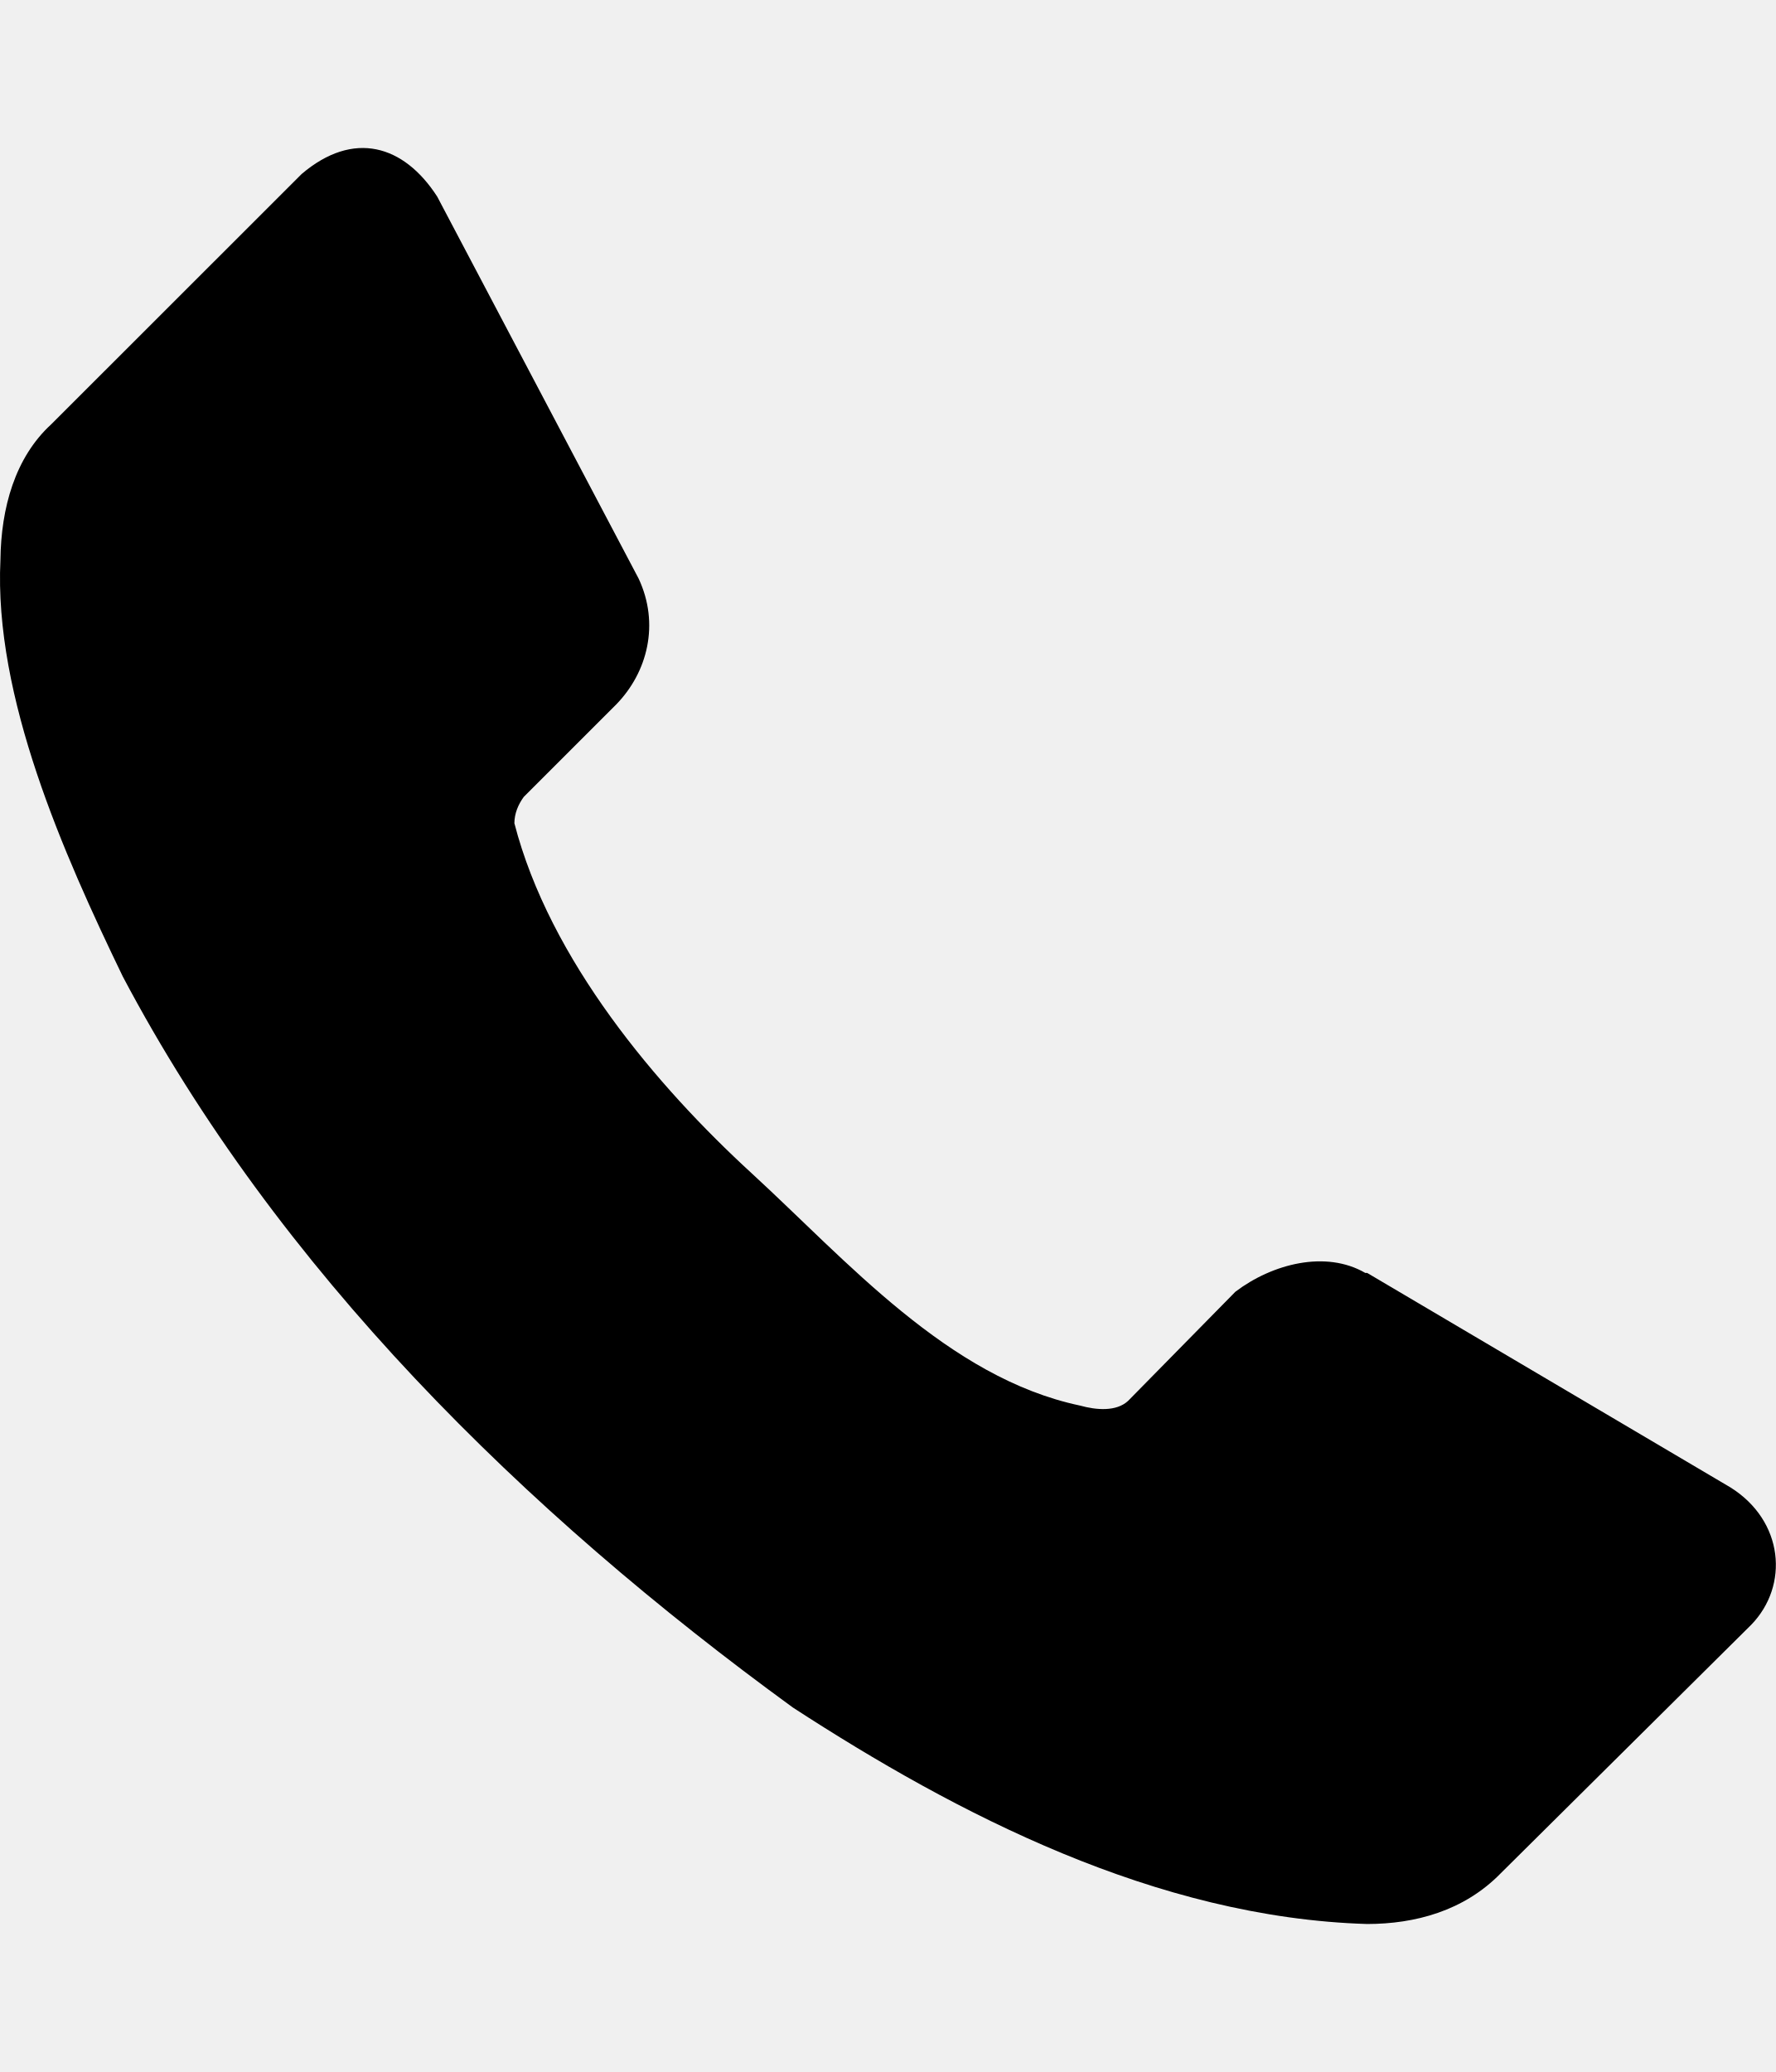
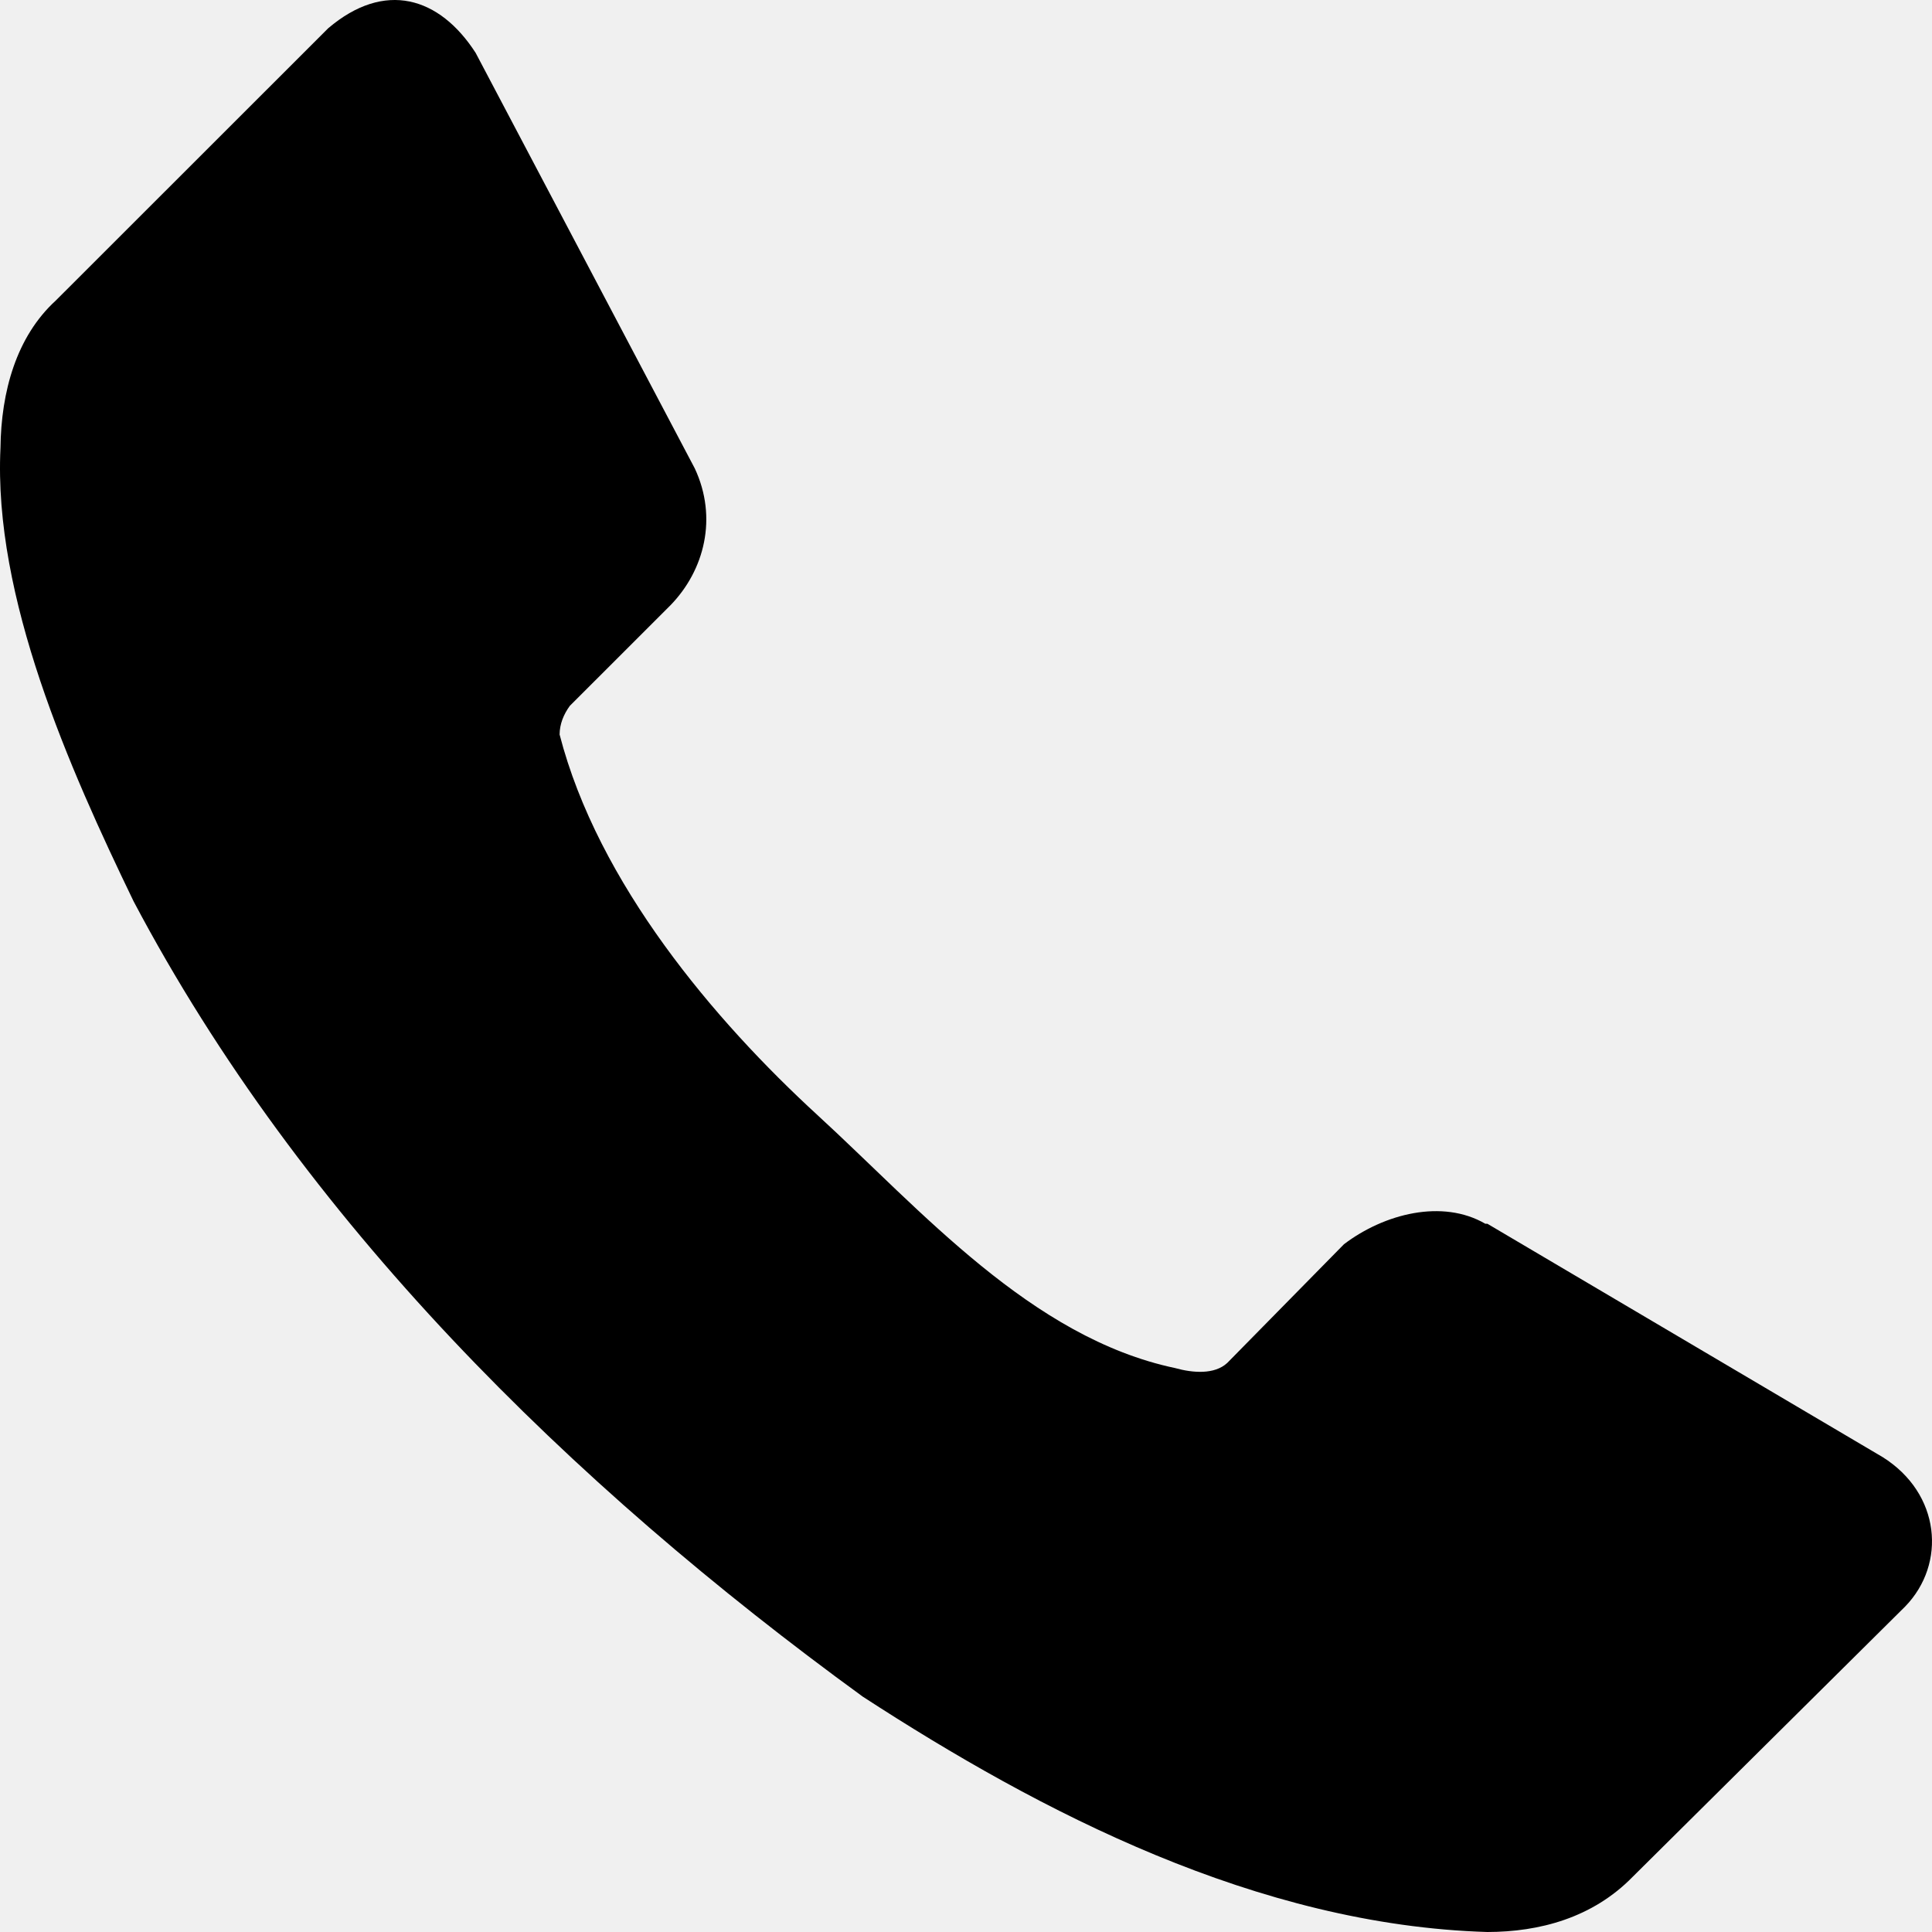
- <svg xmlns="http://www.w3.org/2000/svg" id="svg2" style="margin-top:9px;margin-left:10px;" version="1.1" data-tags="remove-circle, cancel, close, remove, delete" height="896" width="768" data-du="" viewBox="0 0 768 896">
+ <svg xmlns="http://www.w3.org/2000/svg" id="svg2" version="1.1" data-tags="remove-circle, cancel, close, remove, delete" height="1200" width="1200" data-du="" viewBox="0 0 1200 1200">
  <defs id="defs32">
    <pattern id="pattern13199" width="811.314" patternUnits="userSpaceOnUse" patternTransform="translate(-1692.996,113.8855)" height="483.721">
      <path id="path13201" filter="url(#filter3767)" d="M241.86,83.182H569.453A158.678,158.678 0 0 1 728.131,241.86V241.86A158.678,158.678 0 0 1 569.453,400.538H241.86A158.678,158.678 0 0 1 83.182,241.86V241.86A158.678,158.678 0 0 1 241.86,83.182" />
    </pattern>
    <mask id="mask13195" maskUnits="userSpaceOnUse">
-       <path id="path13197" stroke="#000" fill="#fff" d="m-957.186,582.246 40.949,-299.441 -144.602,-8.958 -10.237,67.822 -12.797,11.517 -8.958,216.263 -65.263,-21.754 14.076,-270.009 -74.22,-6.398 -11.517,28.152 -14.076,225.22 -42.229,-8.958 2.559,-250.814 -6.398,0 -7.678,-70.381 -33.271,1.28 -1.28,29.432 -7.678,17.915 -2.559,189.39 -26.873,33.271 2.559,88.297 40.949,19.195 34.551,-46.068 284.085,76.78 49.907,-21.754" />
+       <path id="path13197" d="m -957.186,582.246 40.949,-299.441 -144.602,-8.958 -10.237,67.822 -12.797,11.517 -8.958,216.263 -65.263,-21.754 14.076,-270.009 -74.22,-6.398 -11.517,28.152 -14.076,225.22 -42.229,-8.958 2.559,-250.814 -6.398,0 -7.678,-70.381 -33.271,1.28 -1.28,29.432 -7.678,17.915 -2.559,189.39 -26.873,33.271 2.559,88.297 40.949,19.195 34.551,-46.068 284.085,76.78 49.907,-21.754" style="fill:#ffffff;stroke:#000000" />
    </mask>
-     <filter id="filter13191" y="-.262" x="-.129" width="1.258" height="1.524">
+     <filter id="filter13191" y="-0.262" x="-0.129" width="1.258" height="1.524" color-interpolation-filters="sRGB">
      <feGaussianBlur id="feGaussianBlur13193" stdDeviation="34.659" />
    </filter>
  </defs>
-   <path style="fill:currentColor" d="m 757.329,702.619 -108.279,107.411 c -15.983,16.392 -37.17,21.945 -57.803,21.97 C 500.001,829.266 413.754,784.446 342.938,738.422 226.701,653.859 120.047,549.005 53.11,422.293 27.437,369.157 -2.687,301.362 0.191,242.054 0.448,219.744 6.461,197.847 22.173,183.466 L 130.452,75.242 c 22.485,-19.125 44.228,-12.513 58.617,9.765 l 87.111,165.185 c 9.169,19.569 3.91,40.537 -9.77,54.519 l -39.892,39.872 c -2.463,3.374 -4.031,7.213 -4.071,11.392 15.298,59.215 61.641,113.792 102.58,151.352 40.939,37.56 84.944,88.448 142.065,100.494 7.061,1.97 15.708,2.661 20.76,-2.034 l 46.405,-47.196 c 15.998,-12.125 39.095,-18.052 56.175,-8.137 l 0.814,0 157.126,92.764 c 23.066,14.459 25.47,42.402 8.955,59.402 z" id="path16102" />
+   <path style="fill:currentColor" d="m 1183.326,997.842 -169.185,167.829 c -24.974,25.613 -58.078,34.29 -90.317,34.329 C 781.251,1195.728 646.49,1125.697 535.841,1053.785 354.22,921.655 187.574,757.821 82.984,559.832 42.87,476.809 -4.198,370.879 0.299,278.209 0.7,243.35 10.095,209.136 34.645,186.666 L 203.831,17.565 c 35.132,-29.883 69.107,-19.552 91.589,15.257 L 431.531,290.924 c 14.326,30.577 6.109,63.339 -15.265,85.186 l -62.332,62.3 c -3.848,5.272 -6.299,11.27 -6.36,17.8 23.902,92.523 96.314,177.799 160.281,236.487 63.967,58.688 132.725,138.199 221.977,157.022 11.032,3.077 24.544,4.158 32.438,-3.179 L 834.778,772.798 c 24.996,-18.946 61.086,-28.206 87.773,-12.714 l 1.272,0 245.51,144.944 c 36.04,22.592 39.797,66.252 13.993,92.815 z" id="path16102" />
</svg>
